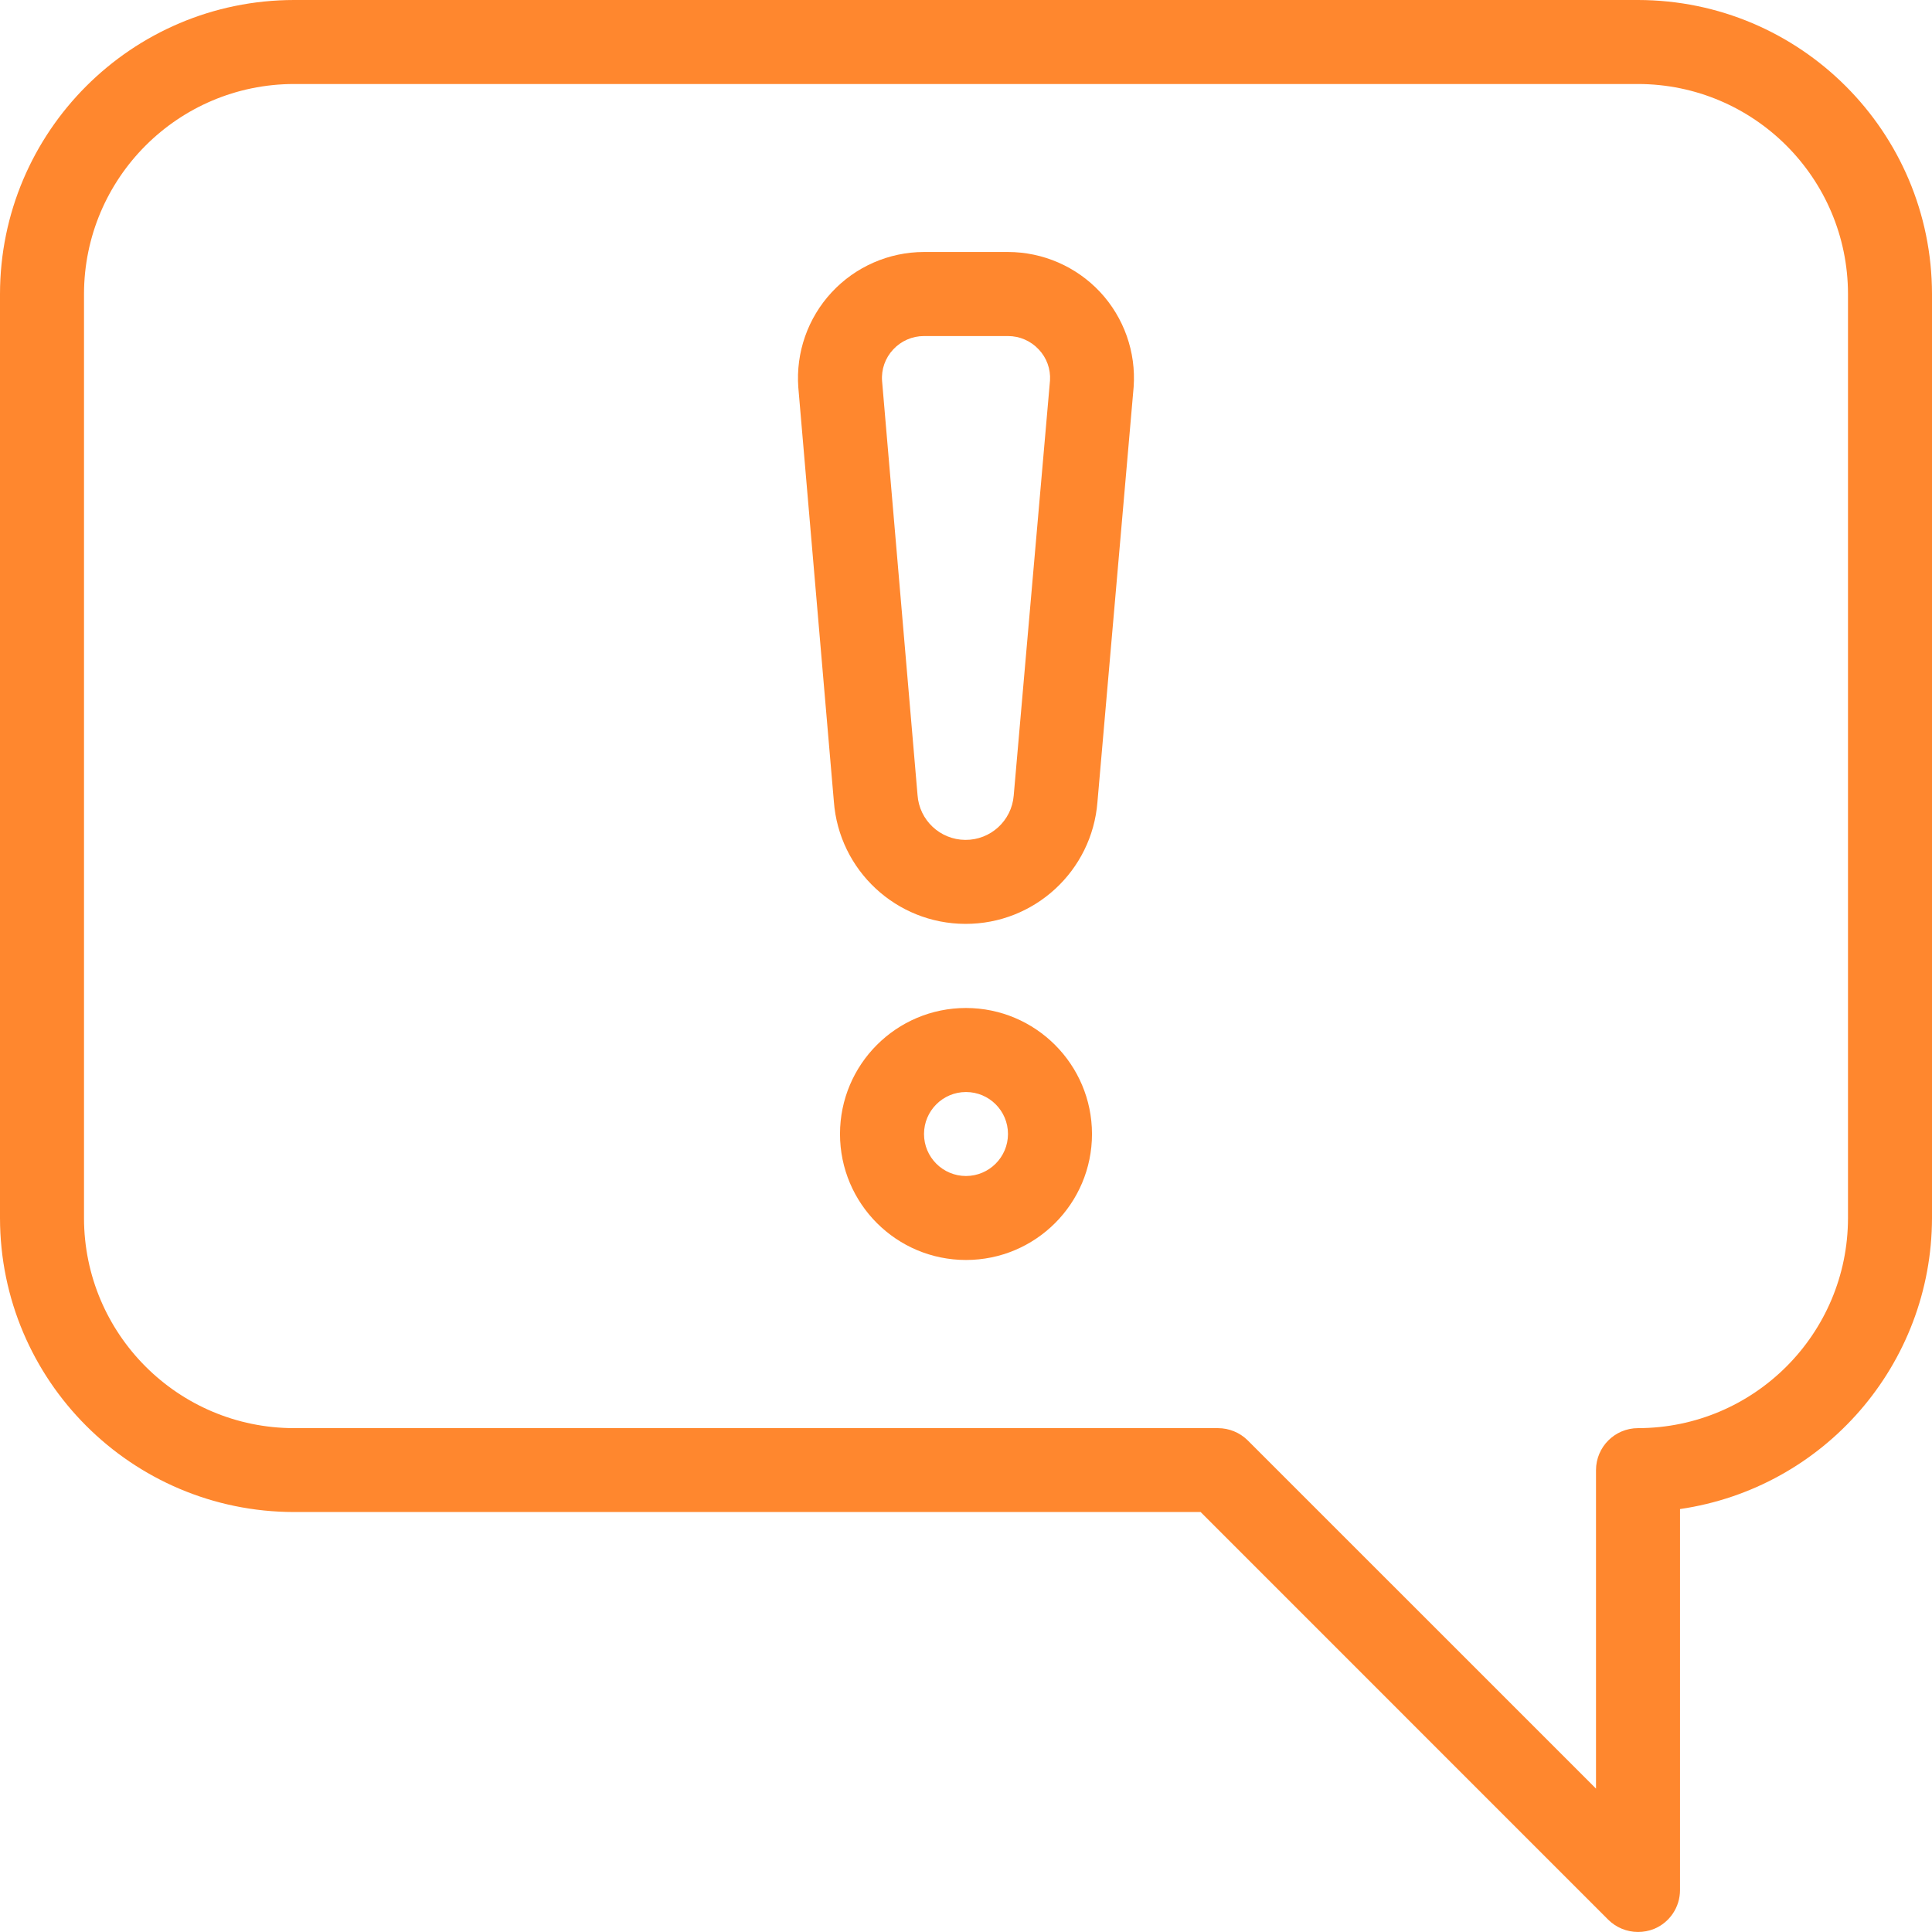
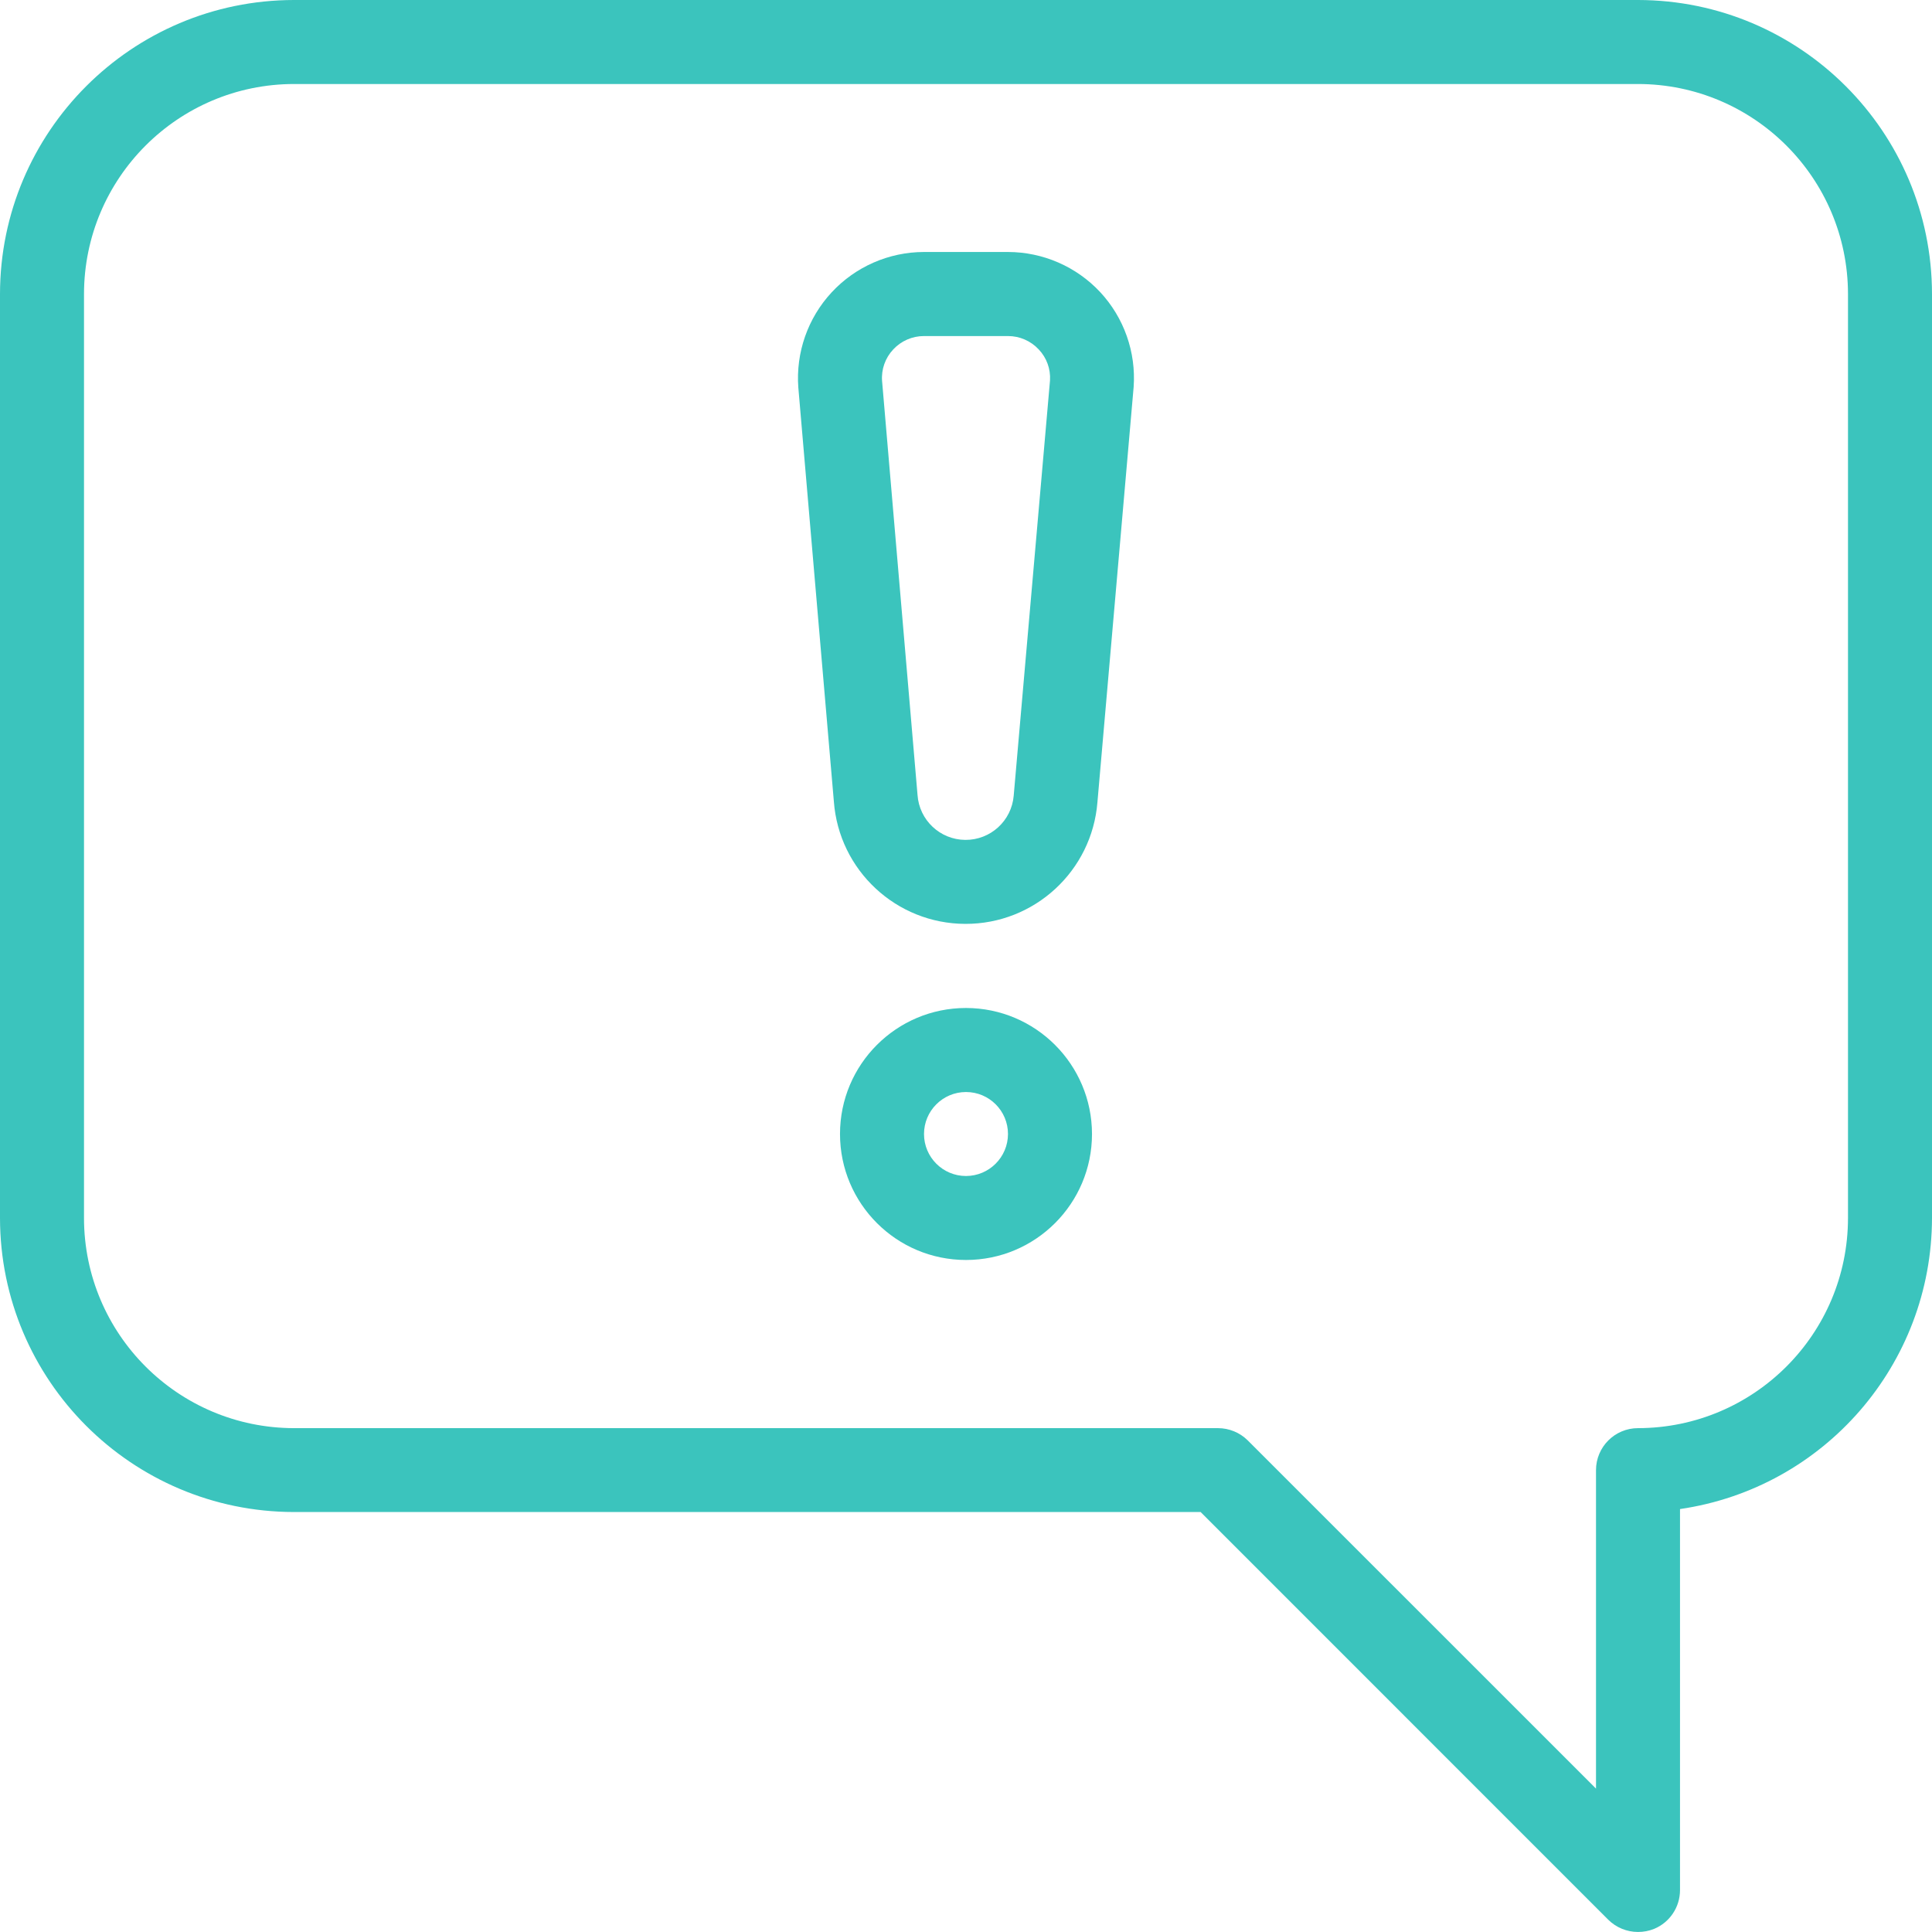
<svg xmlns="http://www.w3.org/2000/svg" width="63.176" height="63.176" viewBox="0 0 63.176 63.176">
  <defs>
-     <style>.a{fill:#ff872e;}</style>
+     <style>.a{fill:#3BC4BD;}</style>
  </defs>
  <path class="a" d="M53.562,0H9.614A9.624,9.624,0,0,0,0,9.614V39.829a9.624,9.624,0,0,0,9.614,9.614H39.26L52.59,62.775a1.384,1.384,0,0,0,.972.4,1.406,1.406,0,0,0,.525-.1,1.373,1.373,0,0,0,.849-1.269V49.346a9.632,9.632,0,0,0,8.24-9.518V9.614A9.625,9.625,0,0,0,53.562,0Zm6.867,39.828A6.875,6.875,0,0,1,53.562,46.7a1.374,1.374,0,0,0-1.373,1.373V58.487L40.8,47.1a1.383,1.383,0,0,0-.972-.4H9.614a6.875,6.875,0,0,1-6.867-6.867V9.614A6.875,6.875,0,0,1,9.614,2.747H53.562a6.875,6.875,0,0,1,6.867,6.867Z" />
  <g transform="translate(27.468 32.961)">
    <path class="a" d="M217.453,256a4.12,4.12,0,1,0,4.12,4.12A4.125,4.125,0,0,0,217.453,256Zm0,5.494a1.373,1.373,0,1,1,1.373-1.373A1.376,1.376,0,0,1,217.453,261.494Z" transform="translate(-213.333 -256)" />
  </g>
  <g transform="translate(26.095 8.24)">
    <path class="a" d="M212.556,65.313A4.133,4.133,0,0,0,209.54,64h-2.747a4.126,4.126,0,0,0-4.109,4.433l1.162,13.533a4.322,4.322,0,0,0,8.619.022l1.184-13.575A4.126,4.126,0,0,0,212.556,65.313ZM210.914,68.2l-1.187,13.577a1.577,1.577,0,0,1-3.145-.022l-1.159-13.533a1.354,1.354,0,0,1,.365-1.036,1.37,1.37,0,0,1,1.005-.437h2.747a1.37,1.37,0,0,1,1.005.437A1.348,1.348,0,0,1,210.914,68.2Z" transform="translate(-202.674 -64)" />
  </g>
</svg>
